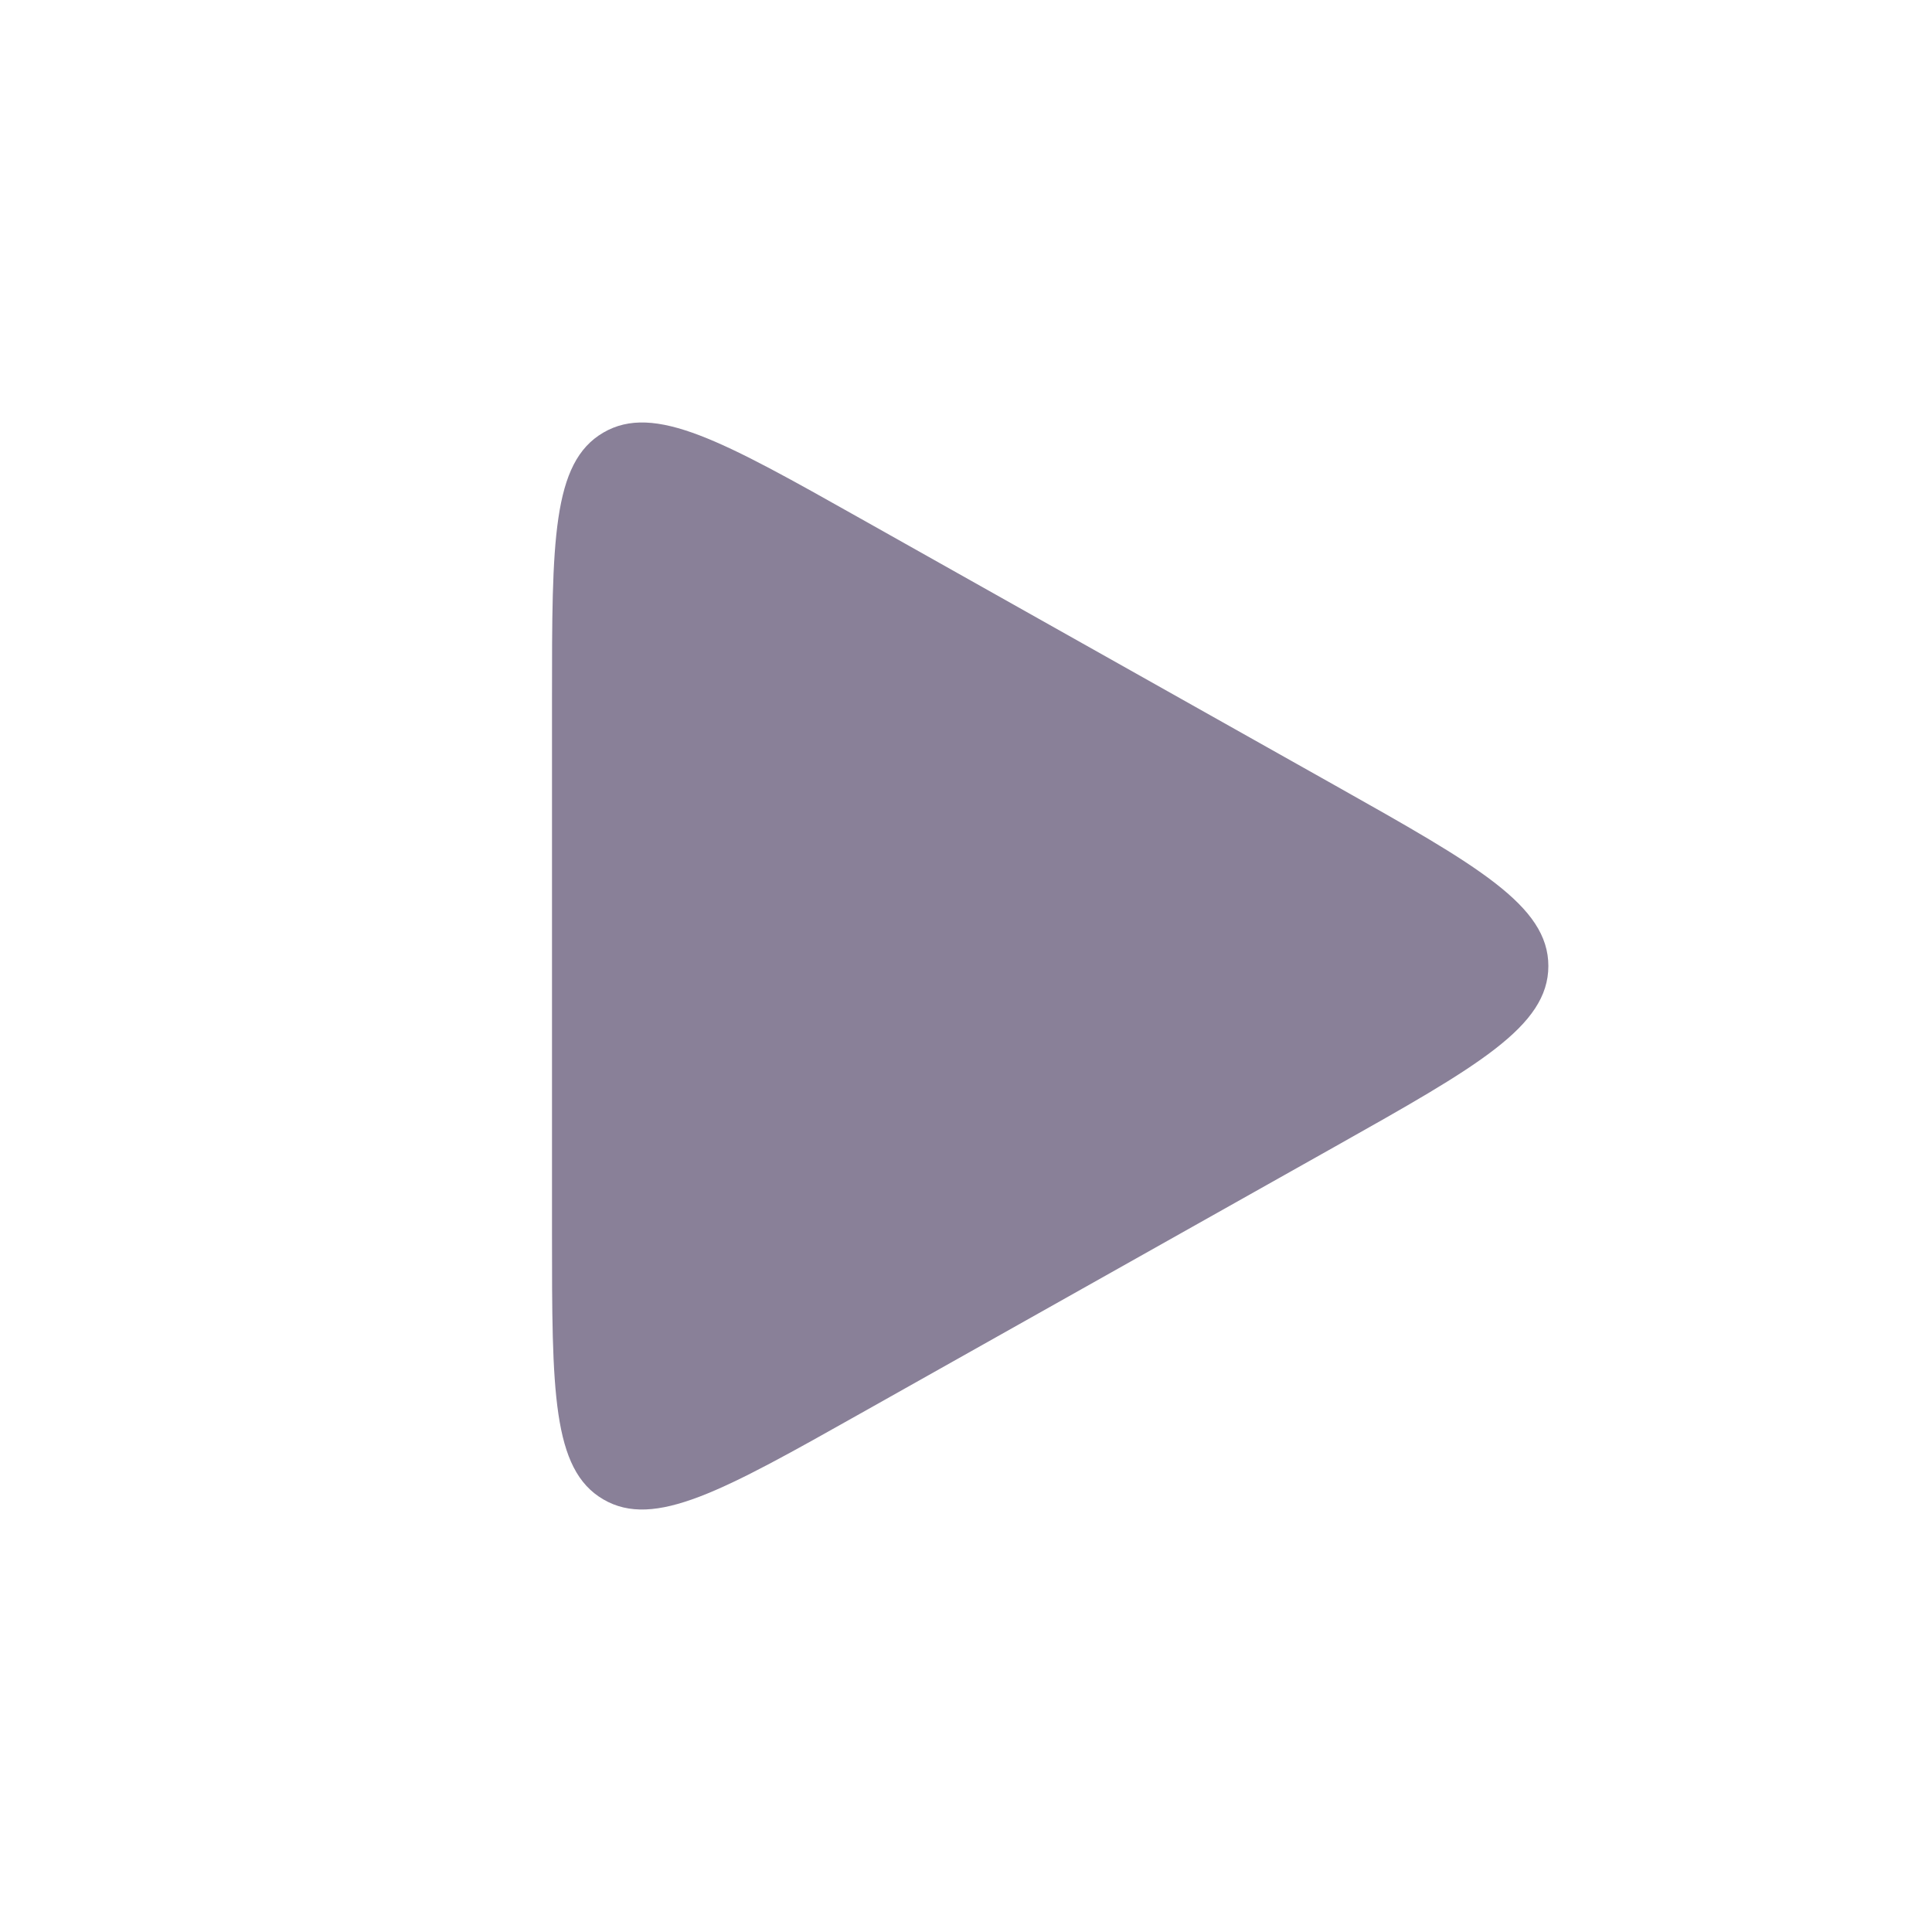
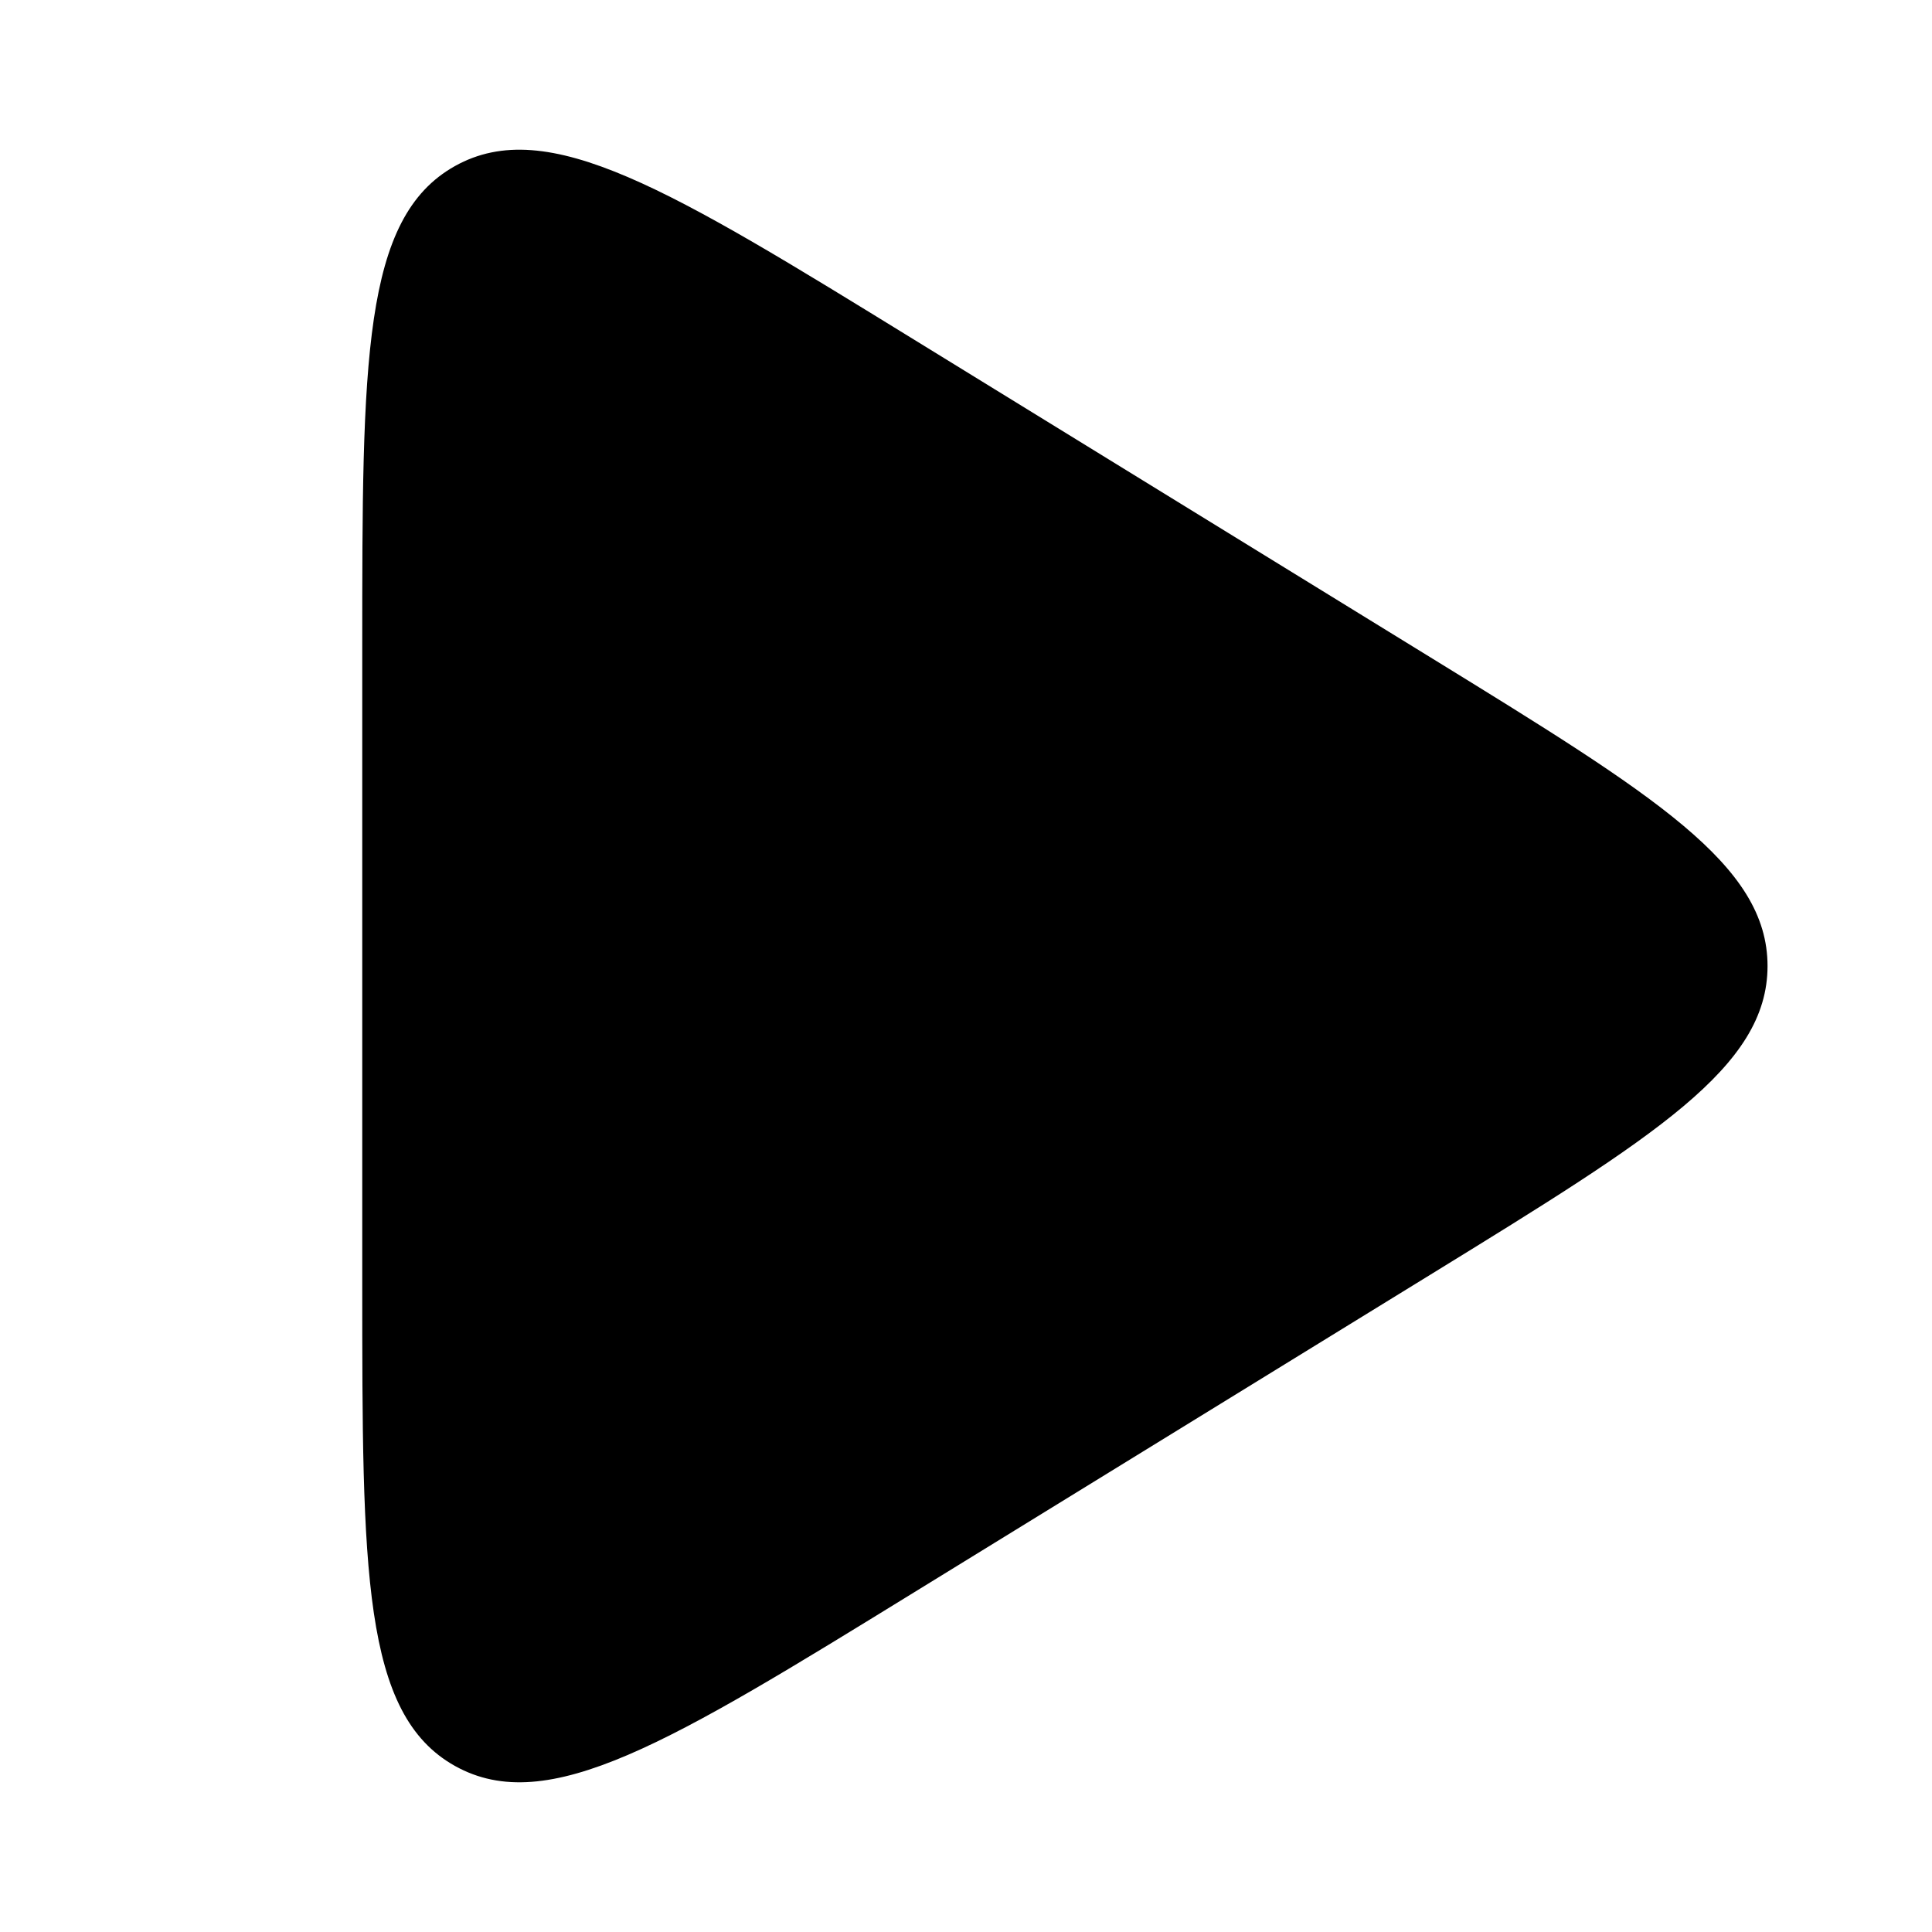
- <svg xmlns="http://www.w3.org/2000/svg" width="28" height="28" viewBox="0 0 28 28" fill="none">
-   <path d="M8 10.13C8 7.846 8 6.704 8.743 6.27C9.485 5.836 10.481 6.395 12.471 7.515L19.352 11.385C21.411 12.544 22.44 13.123 22.44 14C22.44 14.877 21.411 15.456 19.352 16.615L12.471 20.485C10.481 21.605 9.485 22.164 8.743 21.73C8 21.296 8 20.154 8 17.87V10.13Z" fill="#898098" />
+ <svg xmlns="http://www.w3.org/2000/svg" width="16" height="16" viewBox="0 0 16 16" fill="currentColor">
+   <g>
+     <path d="M11.848 5.445L7.572 2.814C5.548 1.568 4.537 0.946 3.768 1.375C3 1.804 3 2.992 3 5.369V10.631C3 13.008 3 14.196 3.768 14.625C4.537 15.054 5.548 14.432 7.572 13.186L11.848 10.555C13.708 9.41 14.638 8.838 14.638 8C14.638 7.162 13.708 6.59 11.848 5.445Z" />
+   </g>
</svg>
